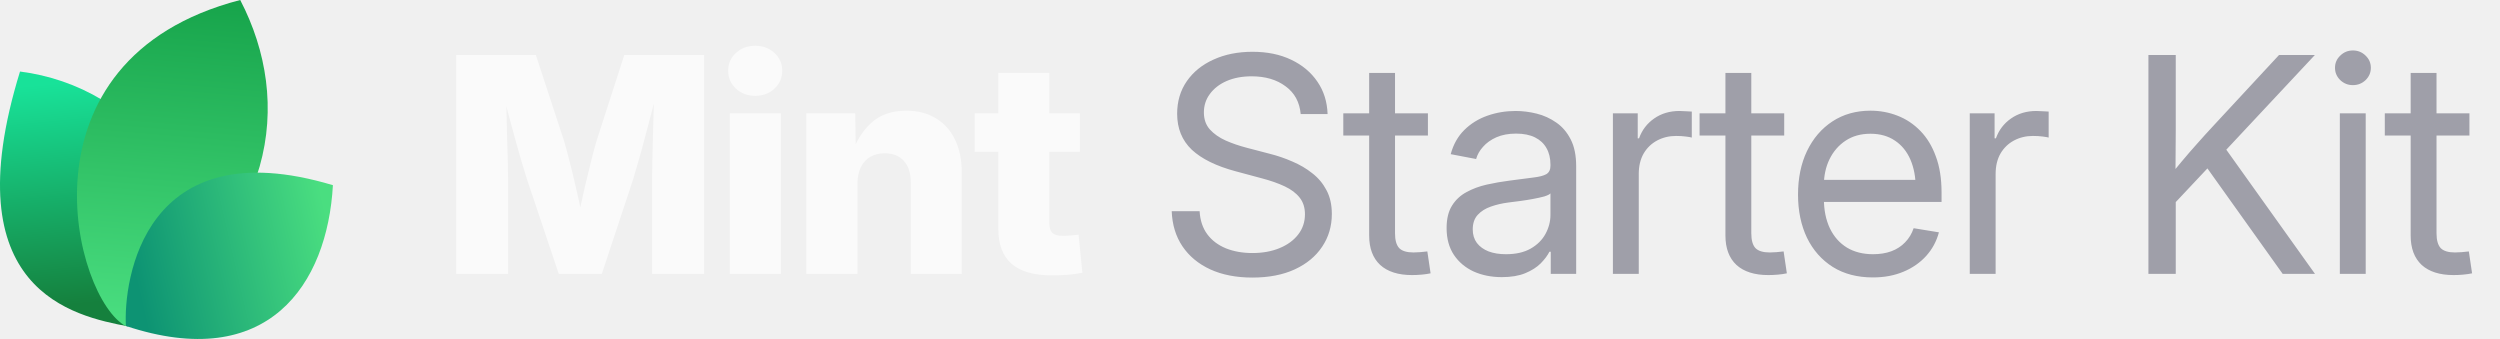
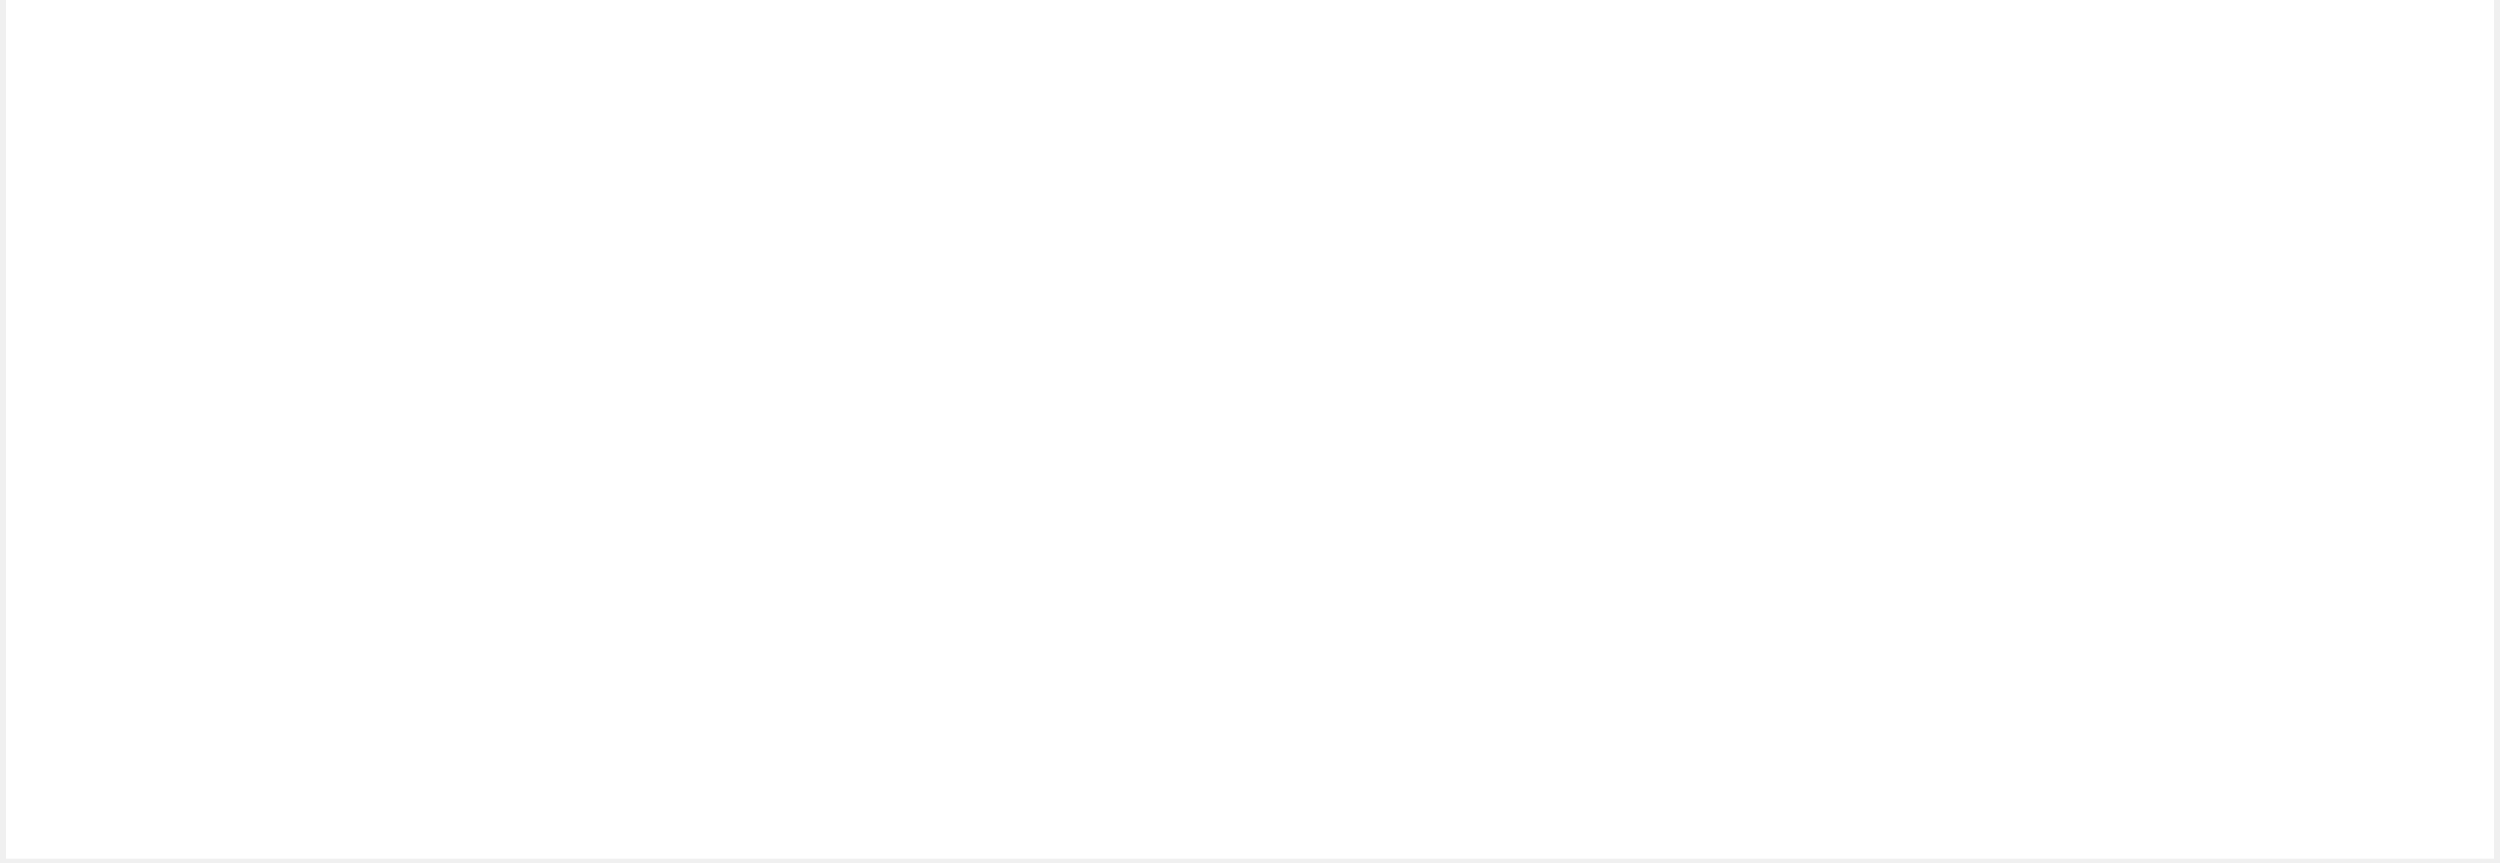
- <svg xmlns="http://www.w3.org/2000/svg" width="177" height="24" viewBox="0 0 177 24" fill="none">
-   <path d="M9.061 23.108C5.268 22.377 -3.391 20.627 1.417 5.064C9.634 6.099 16.973 14.064 9.061 23.108Z" fill="url(#paint0_linear_17557_2145)" />
-   <path d="M8.919 23.094C5.276 21.222 0.784 4.209 17.007 0C20.757 7.193 19.621 16.545 8.919 23.094Z" fill="url(#paint1_linear_17557_2145)" />
-   <path d="M8.914 23.079C8.735 19.882 10.159 9.085 23.57 13.111C23.181 20.123 18.984 26.418 8.914 23.079Z" fill="url(#paint2_linear_17557_2145)" />
-   <path d="M32.301 19.392V3.894H37.938L39.925 9.948C40.036 10.315 40.164 10.787 40.31 11.362C40.462 11.938 40.611 12.552 40.757 13.204C40.91 13.855 41.048 14.483 41.173 15.086C41.305 15.682 41.412 16.192 41.495 16.615H40.695C40.771 16.192 40.871 15.682 40.996 15.086C41.128 14.49 41.267 13.866 41.412 13.214C41.565 12.562 41.714 11.948 41.86 11.373C42.005 10.79 42.133 10.315 42.244 9.948L44.2 3.894H49.848V19.392H46.166V12.704C46.166 12.357 46.173 11.917 46.187 11.383C46.2 10.849 46.214 10.27 46.228 9.646C46.249 9.022 46.266 8.391 46.28 7.753C46.301 7.115 46.311 6.519 46.311 5.964H46.623C46.485 6.561 46.332 7.181 46.166 7.826C45.999 8.471 45.833 9.102 45.666 9.719C45.507 10.336 45.351 10.901 45.198 11.414C45.053 11.928 44.928 12.357 44.824 12.704L42.608 19.392H39.561L37.314 12.704C37.203 12.357 37.072 11.928 36.919 11.414C36.773 10.901 36.614 10.34 36.441 9.729C36.274 9.112 36.104 8.481 35.931 7.836C35.764 7.192 35.608 6.567 35.463 5.964H35.827C35.834 6.512 35.844 7.105 35.858 7.743C35.872 8.374 35.886 9.005 35.9 9.636C35.92 10.26 35.938 10.839 35.952 11.373C35.965 11.907 35.972 12.351 35.972 12.704V19.392H32.301ZM51.668 19.392V8.024H55.288V19.392H51.668ZM53.468 6.786C52.927 6.786 52.473 6.616 52.105 6.276C51.738 5.93 51.554 5.507 51.554 5.007C51.554 4.508 51.738 4.088 52.105 3.749C52.473 3.409 52.927 3.239 53.468 3.239C54.009 3.239 54.463 3.409 54.83 3.749C55.198 4.082 55.382 4.501 55.382 5.007C55.382 5.507 55.198 5.93 54.83 6.276C54.463 6.616 54.009 6.786 53.468 6.786ZM60.708 13.027V19.392H57.088V8.024H60.551L60.593 10.967H60.281C60.593 10.024 61.061 9.268 61.685 8.7C62.309 8.124 63.138 7.836 64.171 7.836C64.975 7.836 65.672 8.017 66.262 8.377C66.851 8.731 67.302 9.234 67.614 9.885C67.933 10.537 68.092 11.307 68.092 12.194V19.392H64.483V12.912C64.483 12.26 64.32 11.754 63.994 11.394C63.675 11.033 63.221 10.853 62.632 10.853C62.25 10.853 61.914 10.936 61.623 11.102C61.332 11.269 61.106 11.515 60.947 11.841C60.787 12.16 60.708 12.555 60.708 13.027ZM76.456 8.024V10.749H69.008V8.024H76.456ZM70.683 5.163H74.292V15.783C74.292 16.102 74.361 16.334 74.5 16.48C74.646 16.625 74.899 16.698 75.259 16.698C75.405 16.698 75.596 16.688 75.831 16.667C76.074 16.646 76.251 16.629 76.362 16.615L76.632 19.309C76.313 19.378 75.963 19.427 75.582 19.455C75.207 19.482 74.836 19.496 74.469 19.496C73.2 19.496 72.25 19.222 71.619 18.674C70.995 18.127 70.683 17.308 70.683 16.22V5.163Z" fill="#FAFAFA" />
-   <path d="M88.667 19.652C87.523 19.652 86.528 19.458 85.682 19.07C84.843 18.681 84.188 18.137 83.716 17.437C83.245 16.736 82.992 15.908 82.957 14.951H84.933C84.968 15.596 85.148 16.14 85.474 16.584C85.8 17.021 86.24 17.354 86.795 17.582C87.35 17.804 87.974 17.915 88.667 17.915C89.388 17.915 90.026 17.801 90.581 17.572C91.143 17.343 91.583 17.024 91.902 16.615C92.228 16.199 92.391 15.717 92.391 15.169C92.391 14.698 92.266 14.306 92.017 13.994C91.767 13.675 91.413 13.408 90.956 13.193C90.498 12.978 89.954 12.787 89.323 12.621L87.502 12.132C86.123 11.765 85.082 11.255 84.382 10.603C83.689 9.944 83.342 9.095 83.342 8.055C83.342 7.174 83.571 6.404 84.028 5.746C84.486 5.087 85.117 4.577 85.921 4.217C86.726 3.849 87.645 3.666 88.678 3.666C89.718 3.666 90.63 3.853 91.413 4.227C92.204 4.602 92.824 5.122 93.275 5.787C93.726 6.446 93.965 7.209 93.993 8.076H92.089C92.013 7.23 91.656 6.574 91.018 6.11C90.387 5.638 89.586 5.403 88.615 5.403C87.95 5.403 87.36 5.513 86.847 5.735C86.341 5.957 85.946 6.262 85.661 6.651C85.377 7.032 85.235 7.469 85.235 7.961C85.235 8.447 85.377 8.849 85.661 9.168C85.946 9.48 86.317 9.74 86.774 9.948C87.232 10.149 87.724 10.319 88.251 10.457L89.884 10.884C90.439 11.023 90.977 11.206 91.496 11.435C92.023 11.657 92.495 11.934 92.911 12.267C93.334 12.593 93.67 12.995 93.92 13.474C94.17 13.945 94.294 14.504 94.294 15.149C94.294 16.015 94.066 16.788 93.608 17.468C93.157 18.148 92.512 18.681 91.673 19.07C90.834 19.458 89.832 19.652 88.667 19.652ZM101.097 8.024V9.594H95.106V8.024H101.097ZM96.937 5.163H98.767V16.521C98.767 17 98.865 17.347 99.059 17.562C99.26 17.77 99.6 17.874 100.078 17.874C100.21 17.874 100.366 17.867 100.546 17.853C100.733 17.832 100.903 17.815 101.056 17.801L101.285 19.351C101.097 19.392 100.886 19.423 100.65 19.444C100.414 19.465 100.189 19.475 99.974 19.475C98.996 19.475 98.244 19.236 97.717 18.758C97.197 18.272 96.937 17.579 96.937 16.677V5.163ZM106.33 19.621C105.595 19.621 104.932 19.489 104.343 19.226C103.754 18.955 103.285 18.564 102.939 18.05C102.592 17.53 102.419 16.896 102.419 16.147C102.419 15.495 102.547 14.965 102.804 14.556C103.06 14.146 103.403 13.828 103.833 13.599C104.263 13.363 104.742 13.186 105.269 13.068C105.796 12.95 106.333 12.857 106.881 12.787C107.574 12.69 108.132 12.617 108.555 12.569C108.978 12.52 109.287 12.441 109.481 12.33C109.675 12.212 109.772 12.014 109.772 11.737V11.654C109.772 11.203 109.679 10.815 109.492 10.489C109.311 10.163 109.041 9.91 108.68 9.729C108.32 9.549 107.872 9.459 107.338 9.459C106.805 9.459 106.34 9.546 105.945 9.719C105.556 9.892 105.241 10.118 104.998 10.395C104.755 10.665 104.593 10.953 104.509 11.258L102.71 10.915C102.897 10.222 103.22 9.65 103.677 9.199C104.135 8.748 104.679 8.412 105.31 8.19C105.941 7.968 106.607 7.857 107.307 7.857C107.8 7.857 108.295 7.92 108.795 8.044C109.301 8.169 109.765 8.381 110.188 8.679C110.611 8.97 110.951 9.369 111.208 9.875C111.464 10.374 111.593 11.005 111.593 11.768V19.392H109.793V17.822H109.7C109.568 18.085 109.363 18.359 109.086 18.643C108.809 18.921 108.444 19.153 107.994 19.34C107.543 19.527 106.988 19.621 106.33 19.621ZM106.621 17.998C107.321 17.998 107.904 17.867 108.368 17.603C108.84 17.333 109.19 16.986 109.419 16.563C109.654 16.133 109.772 15.682 109.772 15.211V13.692C109.703 13.769 109.554 13.841 109.325 13.911C109.096 13.973 108.829 14.032 108.524 14.088C108.226 14.143 107.921 14.192 107.609 14.233C107.304 14.275 107.033 14.309 106.798 14.337C106.354 14.393 105.938 14.49 105.549 14.628C105.168 14.76 104.86 14.954 104.624 15.211C104.388 15.467 104.27 15.811 104.27 16.241C104.27 16.615 104.367 16.934 104.561 17.198C104.762 17.461 105.04 17.662 105.393 17.801C105.747 17.933 106.156 17.998 106.621 17.998ZM114.193 19.392V8.024H115.951V9.792H116.045C116.253 9.209 116.61 8.741 117.116 8.388C117.622 8.034 118.219 7.857 118.905 7.857C119.058 7.857 119.217 7.864 119.384 7.878C119.55 7.885 119.682 7.892 119.779 7.899V9.74C119.716 9.719 119.578 9.695 119.363 9.667C119.155 9.639 118.922 9.625 118.666 9.625C118.174 9.625 117.726 9.733 117.324 9.948C116.922 10.163 116.603 10.471 116.367 10.874C116.138 11.276 116.024 11.758 116.024 12.319V19.392H114.193ZM126.322 8.024V9.594H120.33V8.024H126.322ZM122.161 5.163H123.992V16.521C123.992 17 124.089 17.347 124.283 17.562C124.484 17.77 124.824 17.874 125.302 17.874C125.434 17.874 125.59 17.867 125.77 17.853C125.958 17.832 126.127 17.815 126.28 17.801L126.509 19.351C126.322 19.392 126.11 19.423 125.874 19.444C125.639 19.465 125.413 19.475 125.198 19.475C124.221 19.475 123.468 19.236 122.941 18.758C122.421 18.272 122.161 17.579 122.161 16.677V5.163ZM132.604 19.642C131.502 19.642 130.555 19.396 129.765 18.903C128.974 18.404 128.364 17.714 127.934 16.834C127.511 15.946 127.3 14.927 127.3 13.775C127.3 12.611 127.511 11.584 127.934 10.697C128.364 9.802 128.964 9.102 129.734 8.596C130.51 8.089 131.408 7.836 132.428 7.836C133.1 7.836 133.738 7.954 134.341 8.19C134.952 8.426 135.489 8.783 135.954 9.261C136.425 9.74 136.793 10.343 137.056 11.071C137.327 11.792 137.462 12.645 137.462 13.63V14.296H128.433V12.735H136.463L135.631 13.297C135.631 12.541 135.506 11.876 135.257 11.3C135.007 10.725 134.643 10.277 134.165 9.958C133.686 9.632 133.107 9.469 132.428 9.469C131.748 9.469 131.162 9.632 130.67 9.958C130.177 10.284 129.796 10.725 129.526 11.279C129.262 11.827 129.13 12.441 129.13 13.12V14.046C129.13 14.864 129.273 15.572 129.557 16.168C129.841 16.757 130.243 17.211 130.763 17.53C131.283 17.842 131.901 17.998 132.615 17.998C133.093 17.998 133.523 17.929 133.905 17.79C134.293 17.645 134.619 17.433 134.882 17.156C135.153 16.879 135.354 16.546 135.486 16.157L137.275 16.449C137.108 17.08 136.81 17.634 136.38 18.113C135.95 18.591 135.413 18.966 134.768 19.236C134.123 19.507 133.402 19.642 132.604 19.642ZM139.459 19.392V8.024H141.217V9.792H141.311C141.519 9.209 141.876 8.741 142.382 8.388C142.888 8.034 143.485 7.857 144.171 7.857C144.324 7.857 144.483 7.864 144.649 7.878C144.816 7.885 144.948 7.892 145.045 7.899V9.74C144.982 9.719 144.844 9.695 144.629 9.667C144.421 9.639 144.188 9.625 143.932 9.625C143.439 9.625 142.992 9.733 142.59 9.948C142.188 10.163 141.869 10.471 141.633 10.874C141.404 11.276 141.29 11.758 141.29 12.319V19.392H139.459ZM153.429 14.961V12.715C153.783 12.257 154.136 11.82 154.49 11.404C154.844 10.981 155.204 10.565 155.572 10.156C155.939 9.74 156.314 9.327 156.695 8.918L161.355 3.894H163.893L157.277 10.967H157.184L153.429 14.961ZM152.108 19.392V3.894H154.043V9.241L154.022 12.559L154.043 13.505V19.392H152.108ZM161.615 19.392L155.967 11.477L157.173 9.969L163.903 19.392H161.615ZM165.661 19.392V8.024H167.492V19.392H165.661ZM166.587 6.027C166.24 6.027 165.942 5.909 165.692 5.673C165.443 5.43 165.318 5.139 165.318 4.799C165.318 4.459 165.443 4.172 165.692 3.936C165.942 3.693 166.24 3.572 166.587 3.572C166.934 3.572 167.232 3.693 167.482 3.936C167.731 4.172 167.856 4.459 167.856 4.799C167.856 5.139 167.731 5.43 167.482 5.673C167.232 5.909 166.934 6.027 166.587 6.027ZM174.836 8.024V9.594H168.844V8.024H174.836ZM170.675 5.163H172.506V16.521C172.506 17 172.603 17.347 172.797 17.562C172.998 17.77 173.338 17.874 173.816 17.874C173.948 17.874 174.104 17.867 174.284 17.853C174.472 17.832 174.641 17.815 174.794 17.801L175.023 19.351C174.836 19.392 174.624 19.423 174.388 19.444C174.153 19.465 173.927 19.475 173.712 19.475C172.735 19.475 171.982 19.236 171.455 18.758C170.935 18.272 170.675 17.579 170.675 16.677V5.163Z" fill="#9F9FA9" />
+ <svg xmlns="http://www.w3.org/2000/svg" width="400" zoomAndPan="magnify" viewBox="0 0 300 103.5" height="138" preserveAspectRatio="xMidYMid meet" version="1.0">
  <defs>
-     <linearGradient id="paint0_linear_17557_2145" x1="3.776" y1="5.916" x2="5.232" y2="21.559" gradientUnits="userSpaceOnUse">
-       <stop stop-color="#18E299" />
-       <stop offset="1" stop-color="#15803D" />
-     </linearGradient>
-     <linearGradient id="paint1_linear_17557_2145" x1="12.171" y1="-0.718" x2="10.19" y2="22.983" gradientUnits="userSpaceOnUse">
-       <stop stop-color="#16A34A" />
-       <stop offset="1" stop-color="#4ADE80" />
-     </linearGradient>
-     <linearGradient id="paint2_linear_17557_2145" x1="23.133" y1="15.353" x2="9.338" y2="18.52" gradientUnits="userSpaceOnUse">
-       <stop stop-color="#4ADE80" />
-       <stop offset="1" stop-color="#0D9373" />
-     </linearGradient>
+     <g />
+     <clipPath id="662bcf41c0">
+       <path d="M 0.723 0 L 299.277 0 L 299.277 103.004 L 0.723 103.004 Z M 0.723 0 " clip-rule="nonzero" />
+     </clipPath>
  </defs>
+   <g clip-path="url(#662bcf41c0)">
+     <path fill="#ffffff" d="M 0.723 0 L 299.277 0 L 299.277 103.004 L 0.723 103.004 Z M 0.723 0 " fill-opacity="1" fill-rule="nonzero" />
+     <path fill="#ffffff" d="M 0.723 0 L 299.277 0 L 299.277 103.004 L 0.723 103.004 Z M 0.723 0 " fill-opacity="1" fill-rule="nonzero" />
+   </g>
+   <g fill="#ffffff" fill-opacity="1">
+     <g transform="translate(54.2487, 79.49098)">
+       <g>
+         <path d="M 32.828 -46.625 C 34.148 -46.625 35.328 -46.461 36.359 -46.141 C 37.398 -45.828 37.922 -45.641 37.922 -45.578 L 37.922 -31.188 L 32.406 -31.188 C 28.844 -31.188 26.27 -30.266 24.688 -28.422 C 23.102 -26.586 22.312 -23.863 22.312 -20.25 L 22.312 0 L 5.172 0 L 5.172 -45.5 L 19.219 -45.5 L 20.344 -38.609 C 21.375 -41.242 23.008 -43.238 25.25 -44.594 C 27.488 -45.945 30.016 -46.625 32.828 -46.625 Z M 32.828 -46.625 " />
+       </g>
+     </g>
+   </g>
+   <g fill="#ffffff" fill-opacity="1">
+     <g transform="translate(92.50979, 79.49098)">
+       <g>
+         <path d="M 27.656 -46.531 C 34.613 -46.531 40.273 -45.363 44.641 -43.031 C 49.004 -40.707 51.188 -36.938 51.188 -31.719 L 51.188 -13.953 C 51.188 -12.984 51.414 -12.18 51.875 -11.547 C 52.332 -10.91 53.02 -10.594 53.938 -10.594 L 57.047 -10.594 L 57.047 -0.688 C 56.867 -0.57 56.422 -0.383 55.703 -0.125 C 54.992 0.133 53.977 0.391 52.656 0.641 C 51.332 0.898 49.805 1.031 48.078 1.031 C 44.742 1.031 42 0.531 39.844 -0.469 C 37.695 -1.477 36.223 -2.875 35.422 -4.656 C 33.234 -2.926 30.789 -1.547 28.094 -0.516 C 25.395 0.516 22.234 1.031 18.609 1.031 C 7.922 1.031 2.578 -3.219 2.578 -11.719 C 2.578 -16.145 3.77 -19.52 6.156 -21.844 C 8.539 -24.164 11.973 -25.758 16.453 -26.625 C 20.941 -27.488 26.801 -27.922 34.031 -27.922 L 34.031 -30.156 C 34.031 -31.938 33.41 -33.285 32.172 -34.203 C 30.941 -35.129 29.352 -35.594 27.406 -35.594 C 25.625 -35.594 24.086 -35.273 22.797 -34.641 C 21.504 -34.004 20.859 -33 20.859 -31.625 L 20.859 -31.281 L 3.969 -31.281 C 3.906 -31.57 3.875 -31.973 3.875 -32.484 C 3.875 -36.797 5.926 -40.211 10.031 -42.734 C 14.145 -45.266 20.02 -46.531 27.656 -46.531 Z M 34.031 -19.812 C 29.156 -19.812 25.551 -19.281 23.219 -18.219 C 20.895 -17.156 19.734 -15.734 19.734 -13.953 C 19.734 -11.086 21.688 -9.656 25.594 -9.656 C 27.832 -9.656 29.797 -10.254 31.484 -11.453 C 33.18 -12.66 34.031 -14.156 34.031 -15.938 Z M 34.031 -19.812 " />
+       </g>
+     </g>
+   </g>
+   <g fill="#ffffff" fill-opacity="1">
+     <g transform="translate(149.9876, 79.49098)">
+       <g>
+         <path d="M 23.703 -63.516 C 24.961 -63.516 26.539 -63.352 28.438 -63.031 C 30.332 -62.719 31.852 -62.359 33 -61.953 L 33 -51.875 L 29.047 -51.875 C 27.203 -51.875 25.938 -51.531 25.25 -50.844 C 24.562 -50.156 24.219 -48.977 24.219 -47.312 L 24.219 -45.5 L 33 -45.5 L 33 -33.859 L 24.219 -33.859 L 24.219 0 L 7.062 0 L 7.062 -33.859 L 0.688 -33.859 L 0.688 -45.5 L 7.062 -45.5 L 7.062 -47.391 C 7.062 -53.254 8.5 -57.406 11.375 -59.844 C 14.25 -62.289 18.359 -63.516 23.703 -63.516 Z M 23.703 -63.516 " />
+       </g>
+     </g>
+   </g>
+   <g fill="#ffffff" fill-opacity="1">
+     <g transform="translate(183.5091, 79.49098)">
+       <g>
+         <path d="M 23.703 -63.516 C 24.961 -63.516 26.539 -63.352 28.438 -63.031 C 30.332 -62.719 31.852 -62.359 33 -61.953 L 33 -51.875 L 29.047 -51.875 C 27.203 -51.875 25.938 -51.531 25.25 -50.844 C 24.562 -50.156 24.219 -48.977 24.219 -47.312 L 24.219 -45.5 L 33 -45.5 L 33 -33.859 L 24.219 -33.859 L 24.219 0 L 7.062 0 L 7.062 -33.859 L 0.688 -33.859 L 0.688 -45.5 L 7.062 -45.5 L 7.062 -47.391 C 7.062 -53.254 8.5 -57.406 11.375 -59.844 C 14.25 -62.289 18.359 -63.516 23.703 -63.516 Z M 23.703 -63.516 " />
+       </g>
+     </g>
+   </g>
+   <g fill="#ffffff" fill-opacity="1">
+     <g transform="translate(217.0307, 79.49098)">
+       <g>
+         <path d="M 5.25 0 L 5.25 -17.141 L 23.531 -17.141 L 23.531 0 Z M 5.25 0 " />
+       </g>
+     </g>
+   </g>
</svg>
